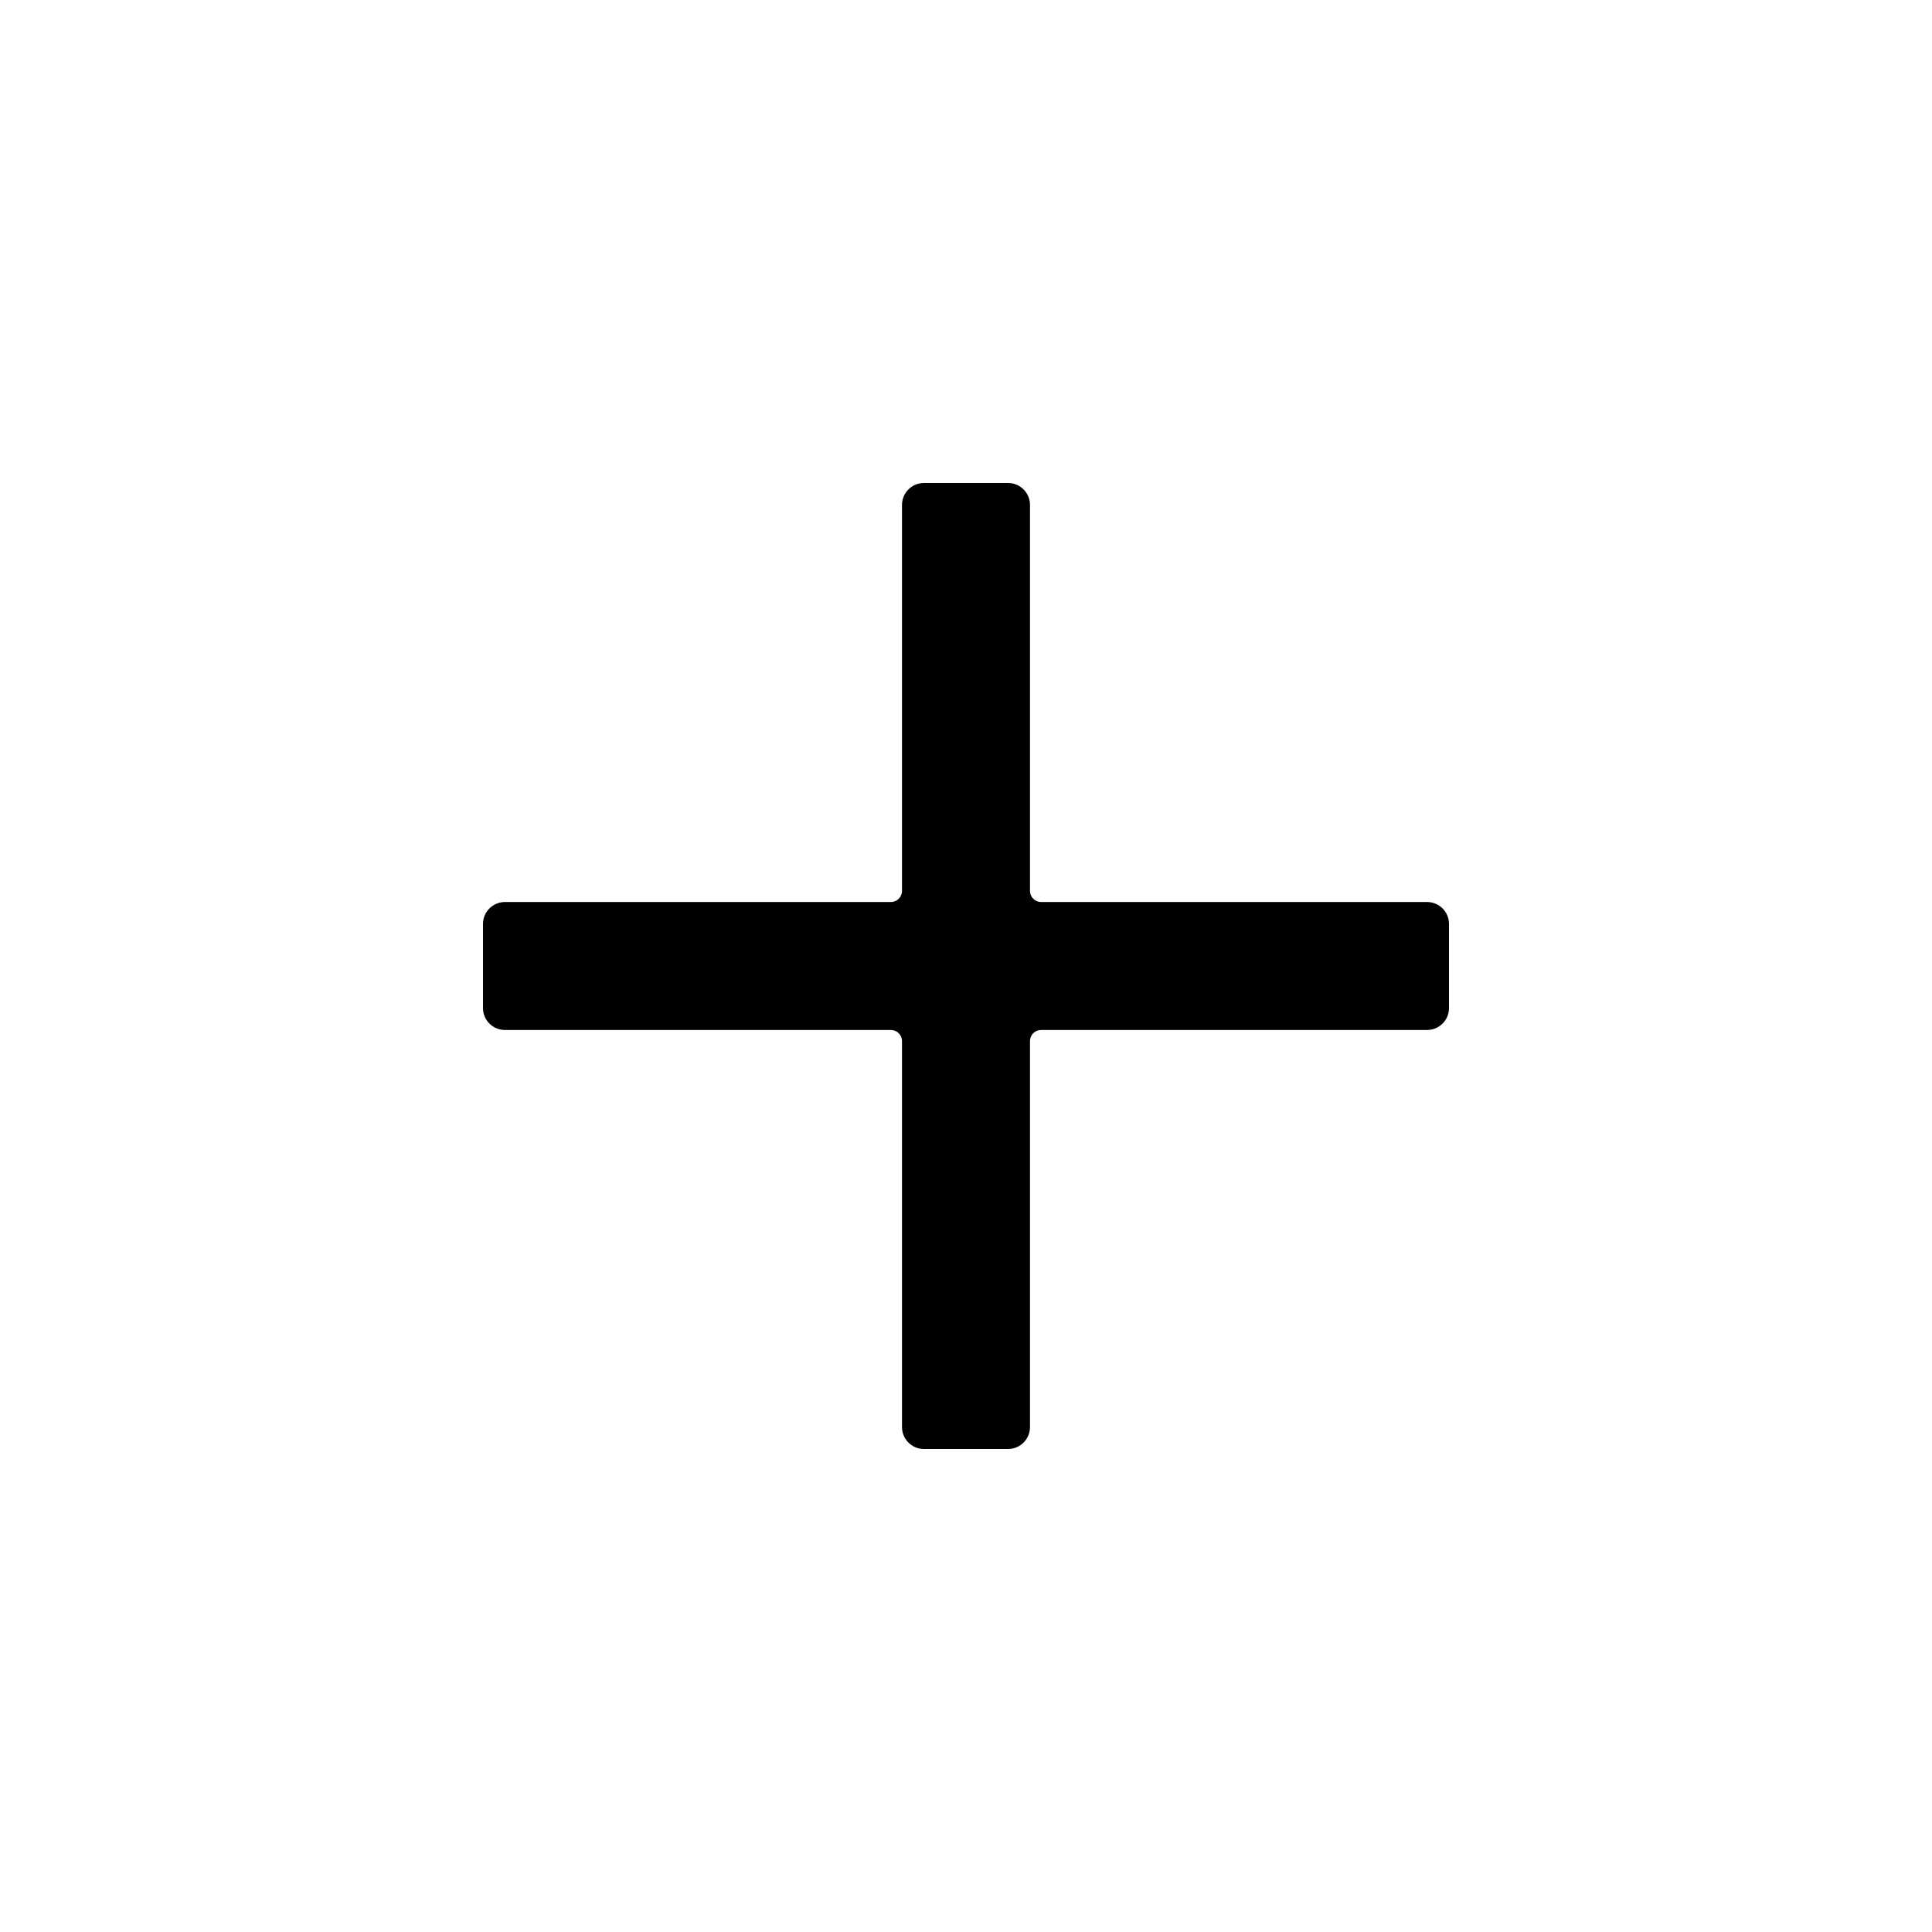
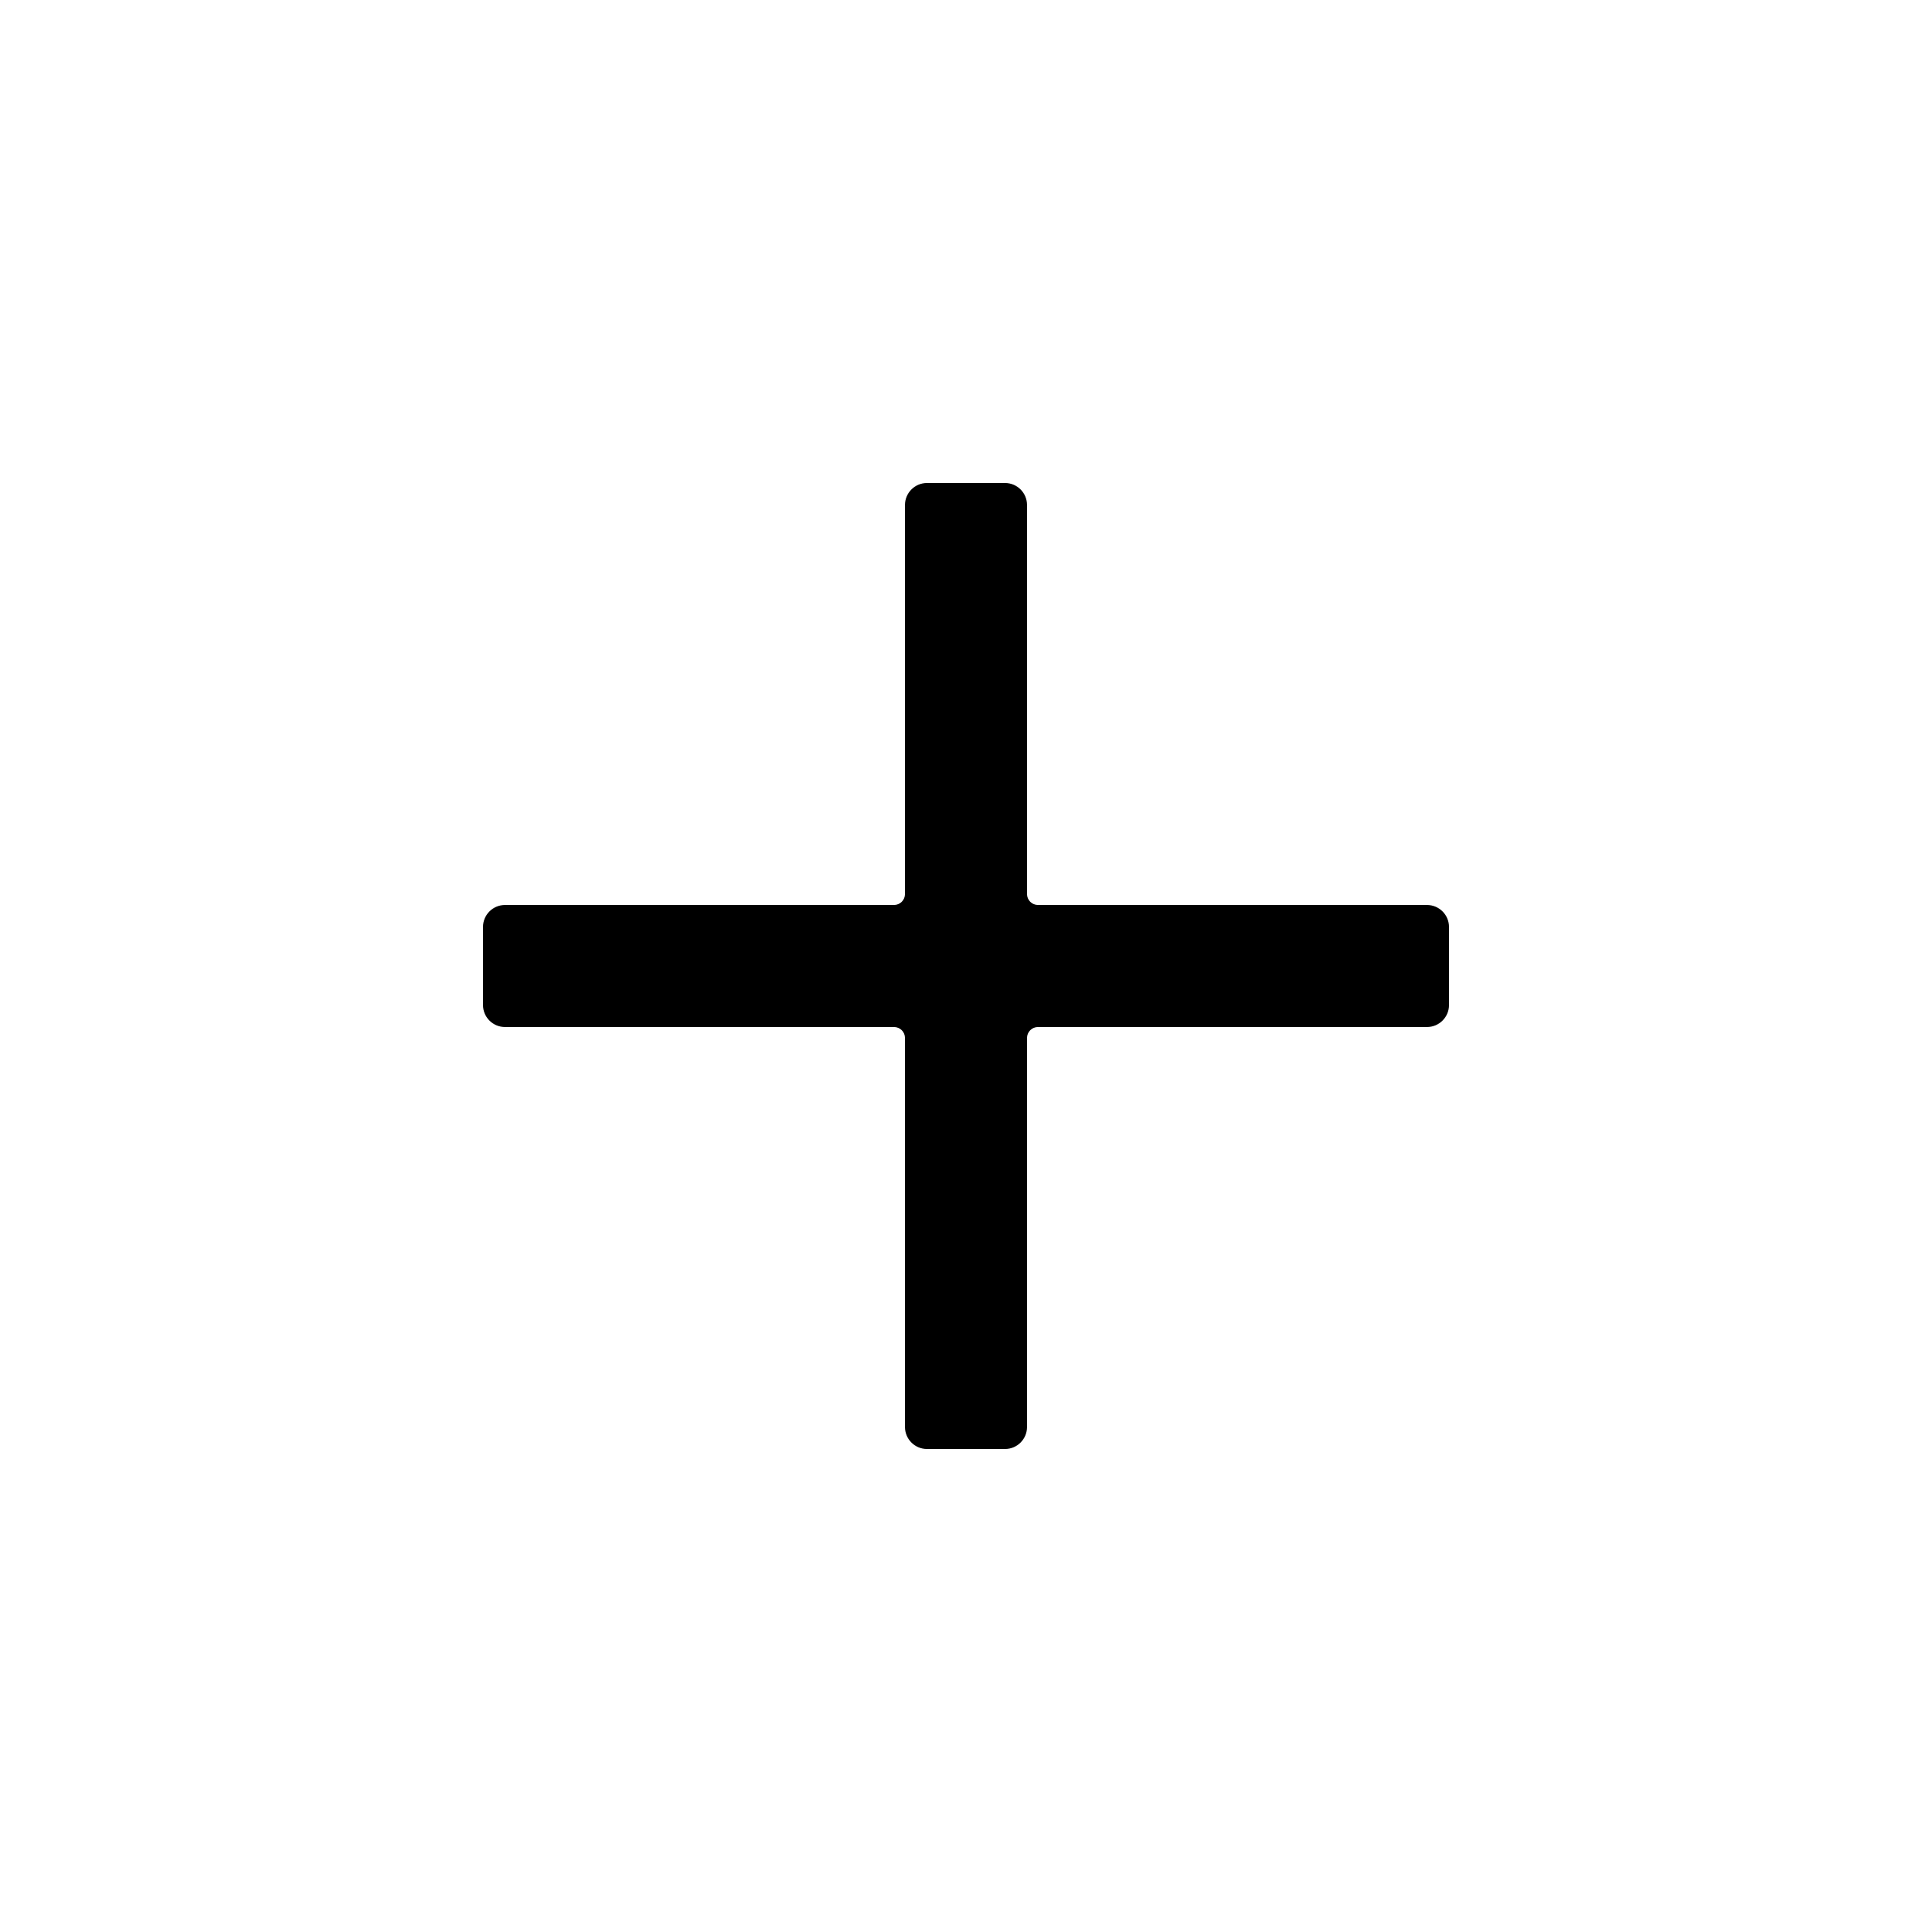
<svg xmlns="http://www.w3.org/2000/svg" width="26.4" height="26.4" viewBox="0 0 24 24">
-   <path fill="currentColor" d="M11.205 17.727L11.205 12.932C11.205 12.857 11.143 12.795 11.068 12.795L6.273 12.795C6.122 12.795 6 12.673 6 12.523L6 11.477C6 11.327 6.122 11.205 6.273 11.205L11.068 11.205C11.143 11.205 11.205 11.143 11.205 11.068L11.205 6.273C11.205 6.122 11.327 6 11.477 6L12.523 6C12.673 6 12.795 6.122 12.795 6.273L12.795 11.068C12.795 11.143 12.857 11.205 12.932 11.205L17.727 11.205C17.878 11.205 18 11.327 18 11.477L18 12.523C18 12.673 17.878 12.795 17.727 12.795L12.932 12.795C12.857 12.795 12.795 12.857 12.795 12.932L12.795 17.727C12.795 17.878 12.673 18 12.523 18L11.477 18C11.327 18 11.205 17.878 11.205 17.727Z" />
+   <path fill="currentColor" d="M11.242 17.727L11.242 12.894C11.242 12.819 11.181 12.758 11.106 12.758L6.273 12.758C6.122 12.758 6 12.635 6 12.485L6 11.515C6 11.365 6.122 11.242 6.273 11.242L11.106 11.242C11.181 11.242 11.242 11.181 11.242 11.106L11.242 6.273C11.242 6.122 11.365 6 11.515 6L12.485 6C12.635 6 12.758 6.122 12.758 6.273L12.758 11.106C12.758 11.181 12.819 11.242 12.894 11.242L17.727 11.242C17.878 11.242 18 11.365 18 11.515L18 12.485C18 12.635 17.878 12.758 17.727 12.758L12.894 12.758C12.819 12.758 12.758 12.819 12.758 12.894L12.758 17.727C12.758 17.878 12.635 18 12.485 18L11.515 18C11.365 18 11.242 17.878 11.242 17.727Z" />
</svg>
